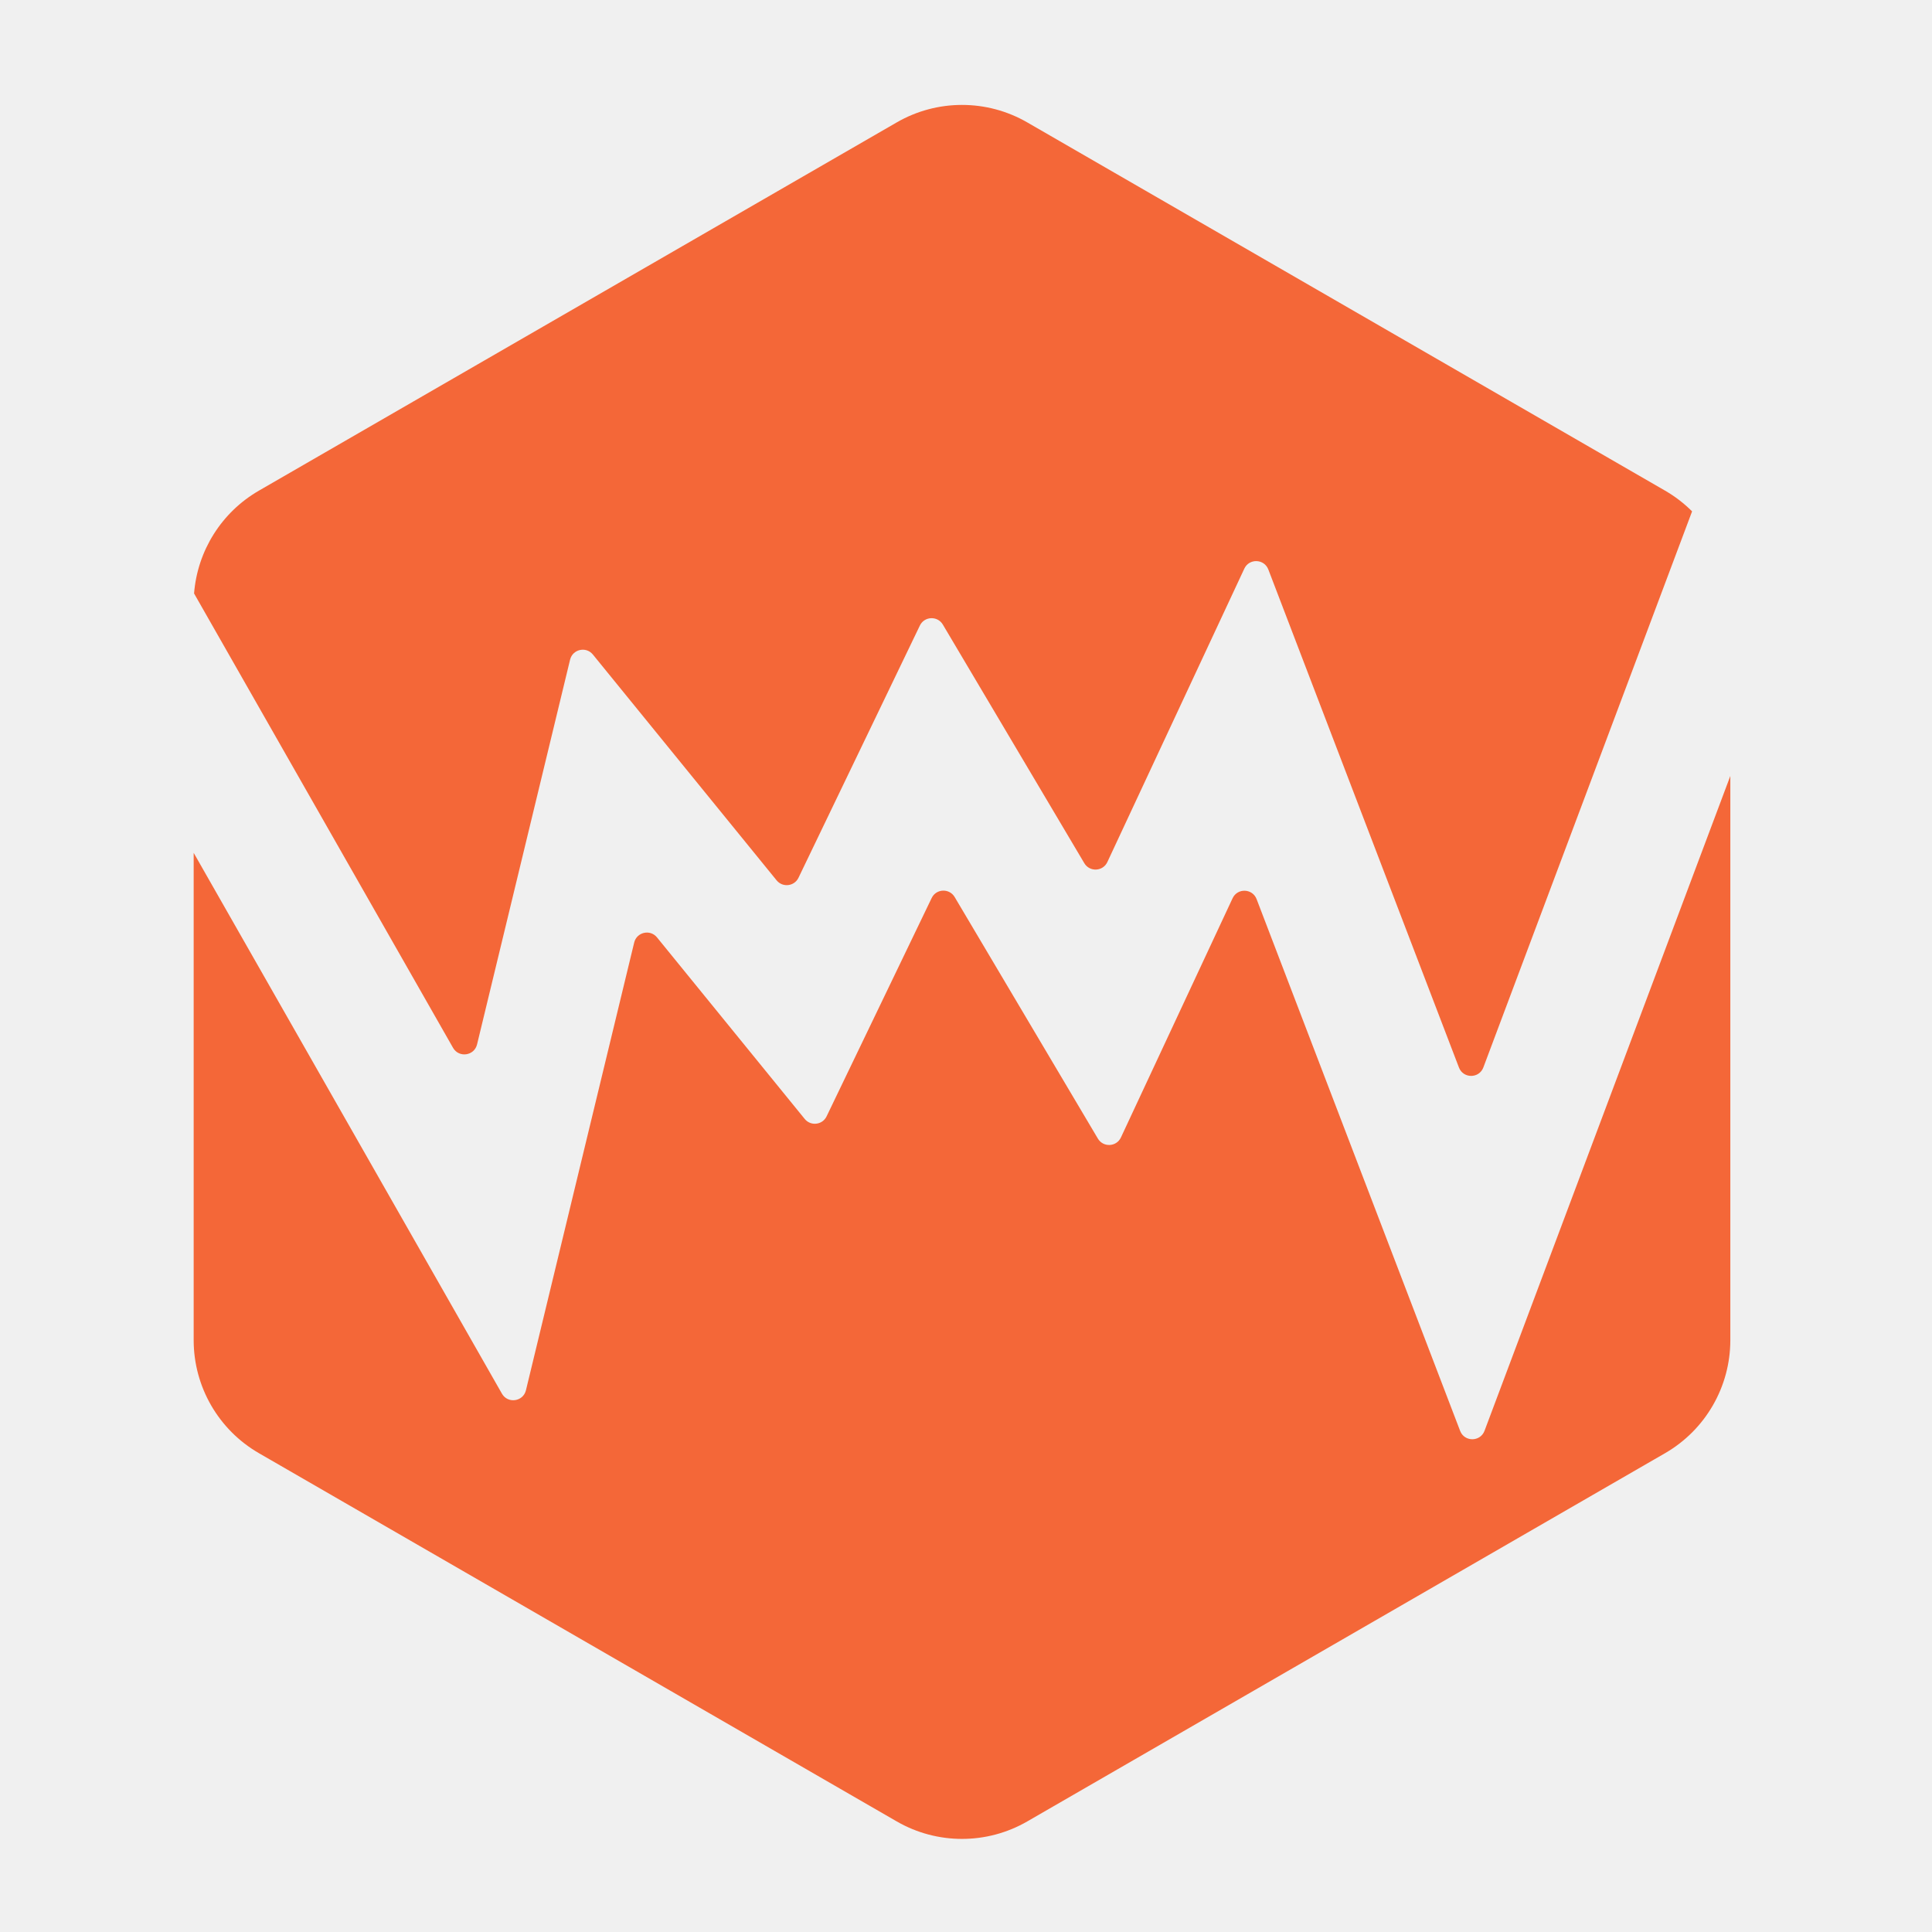
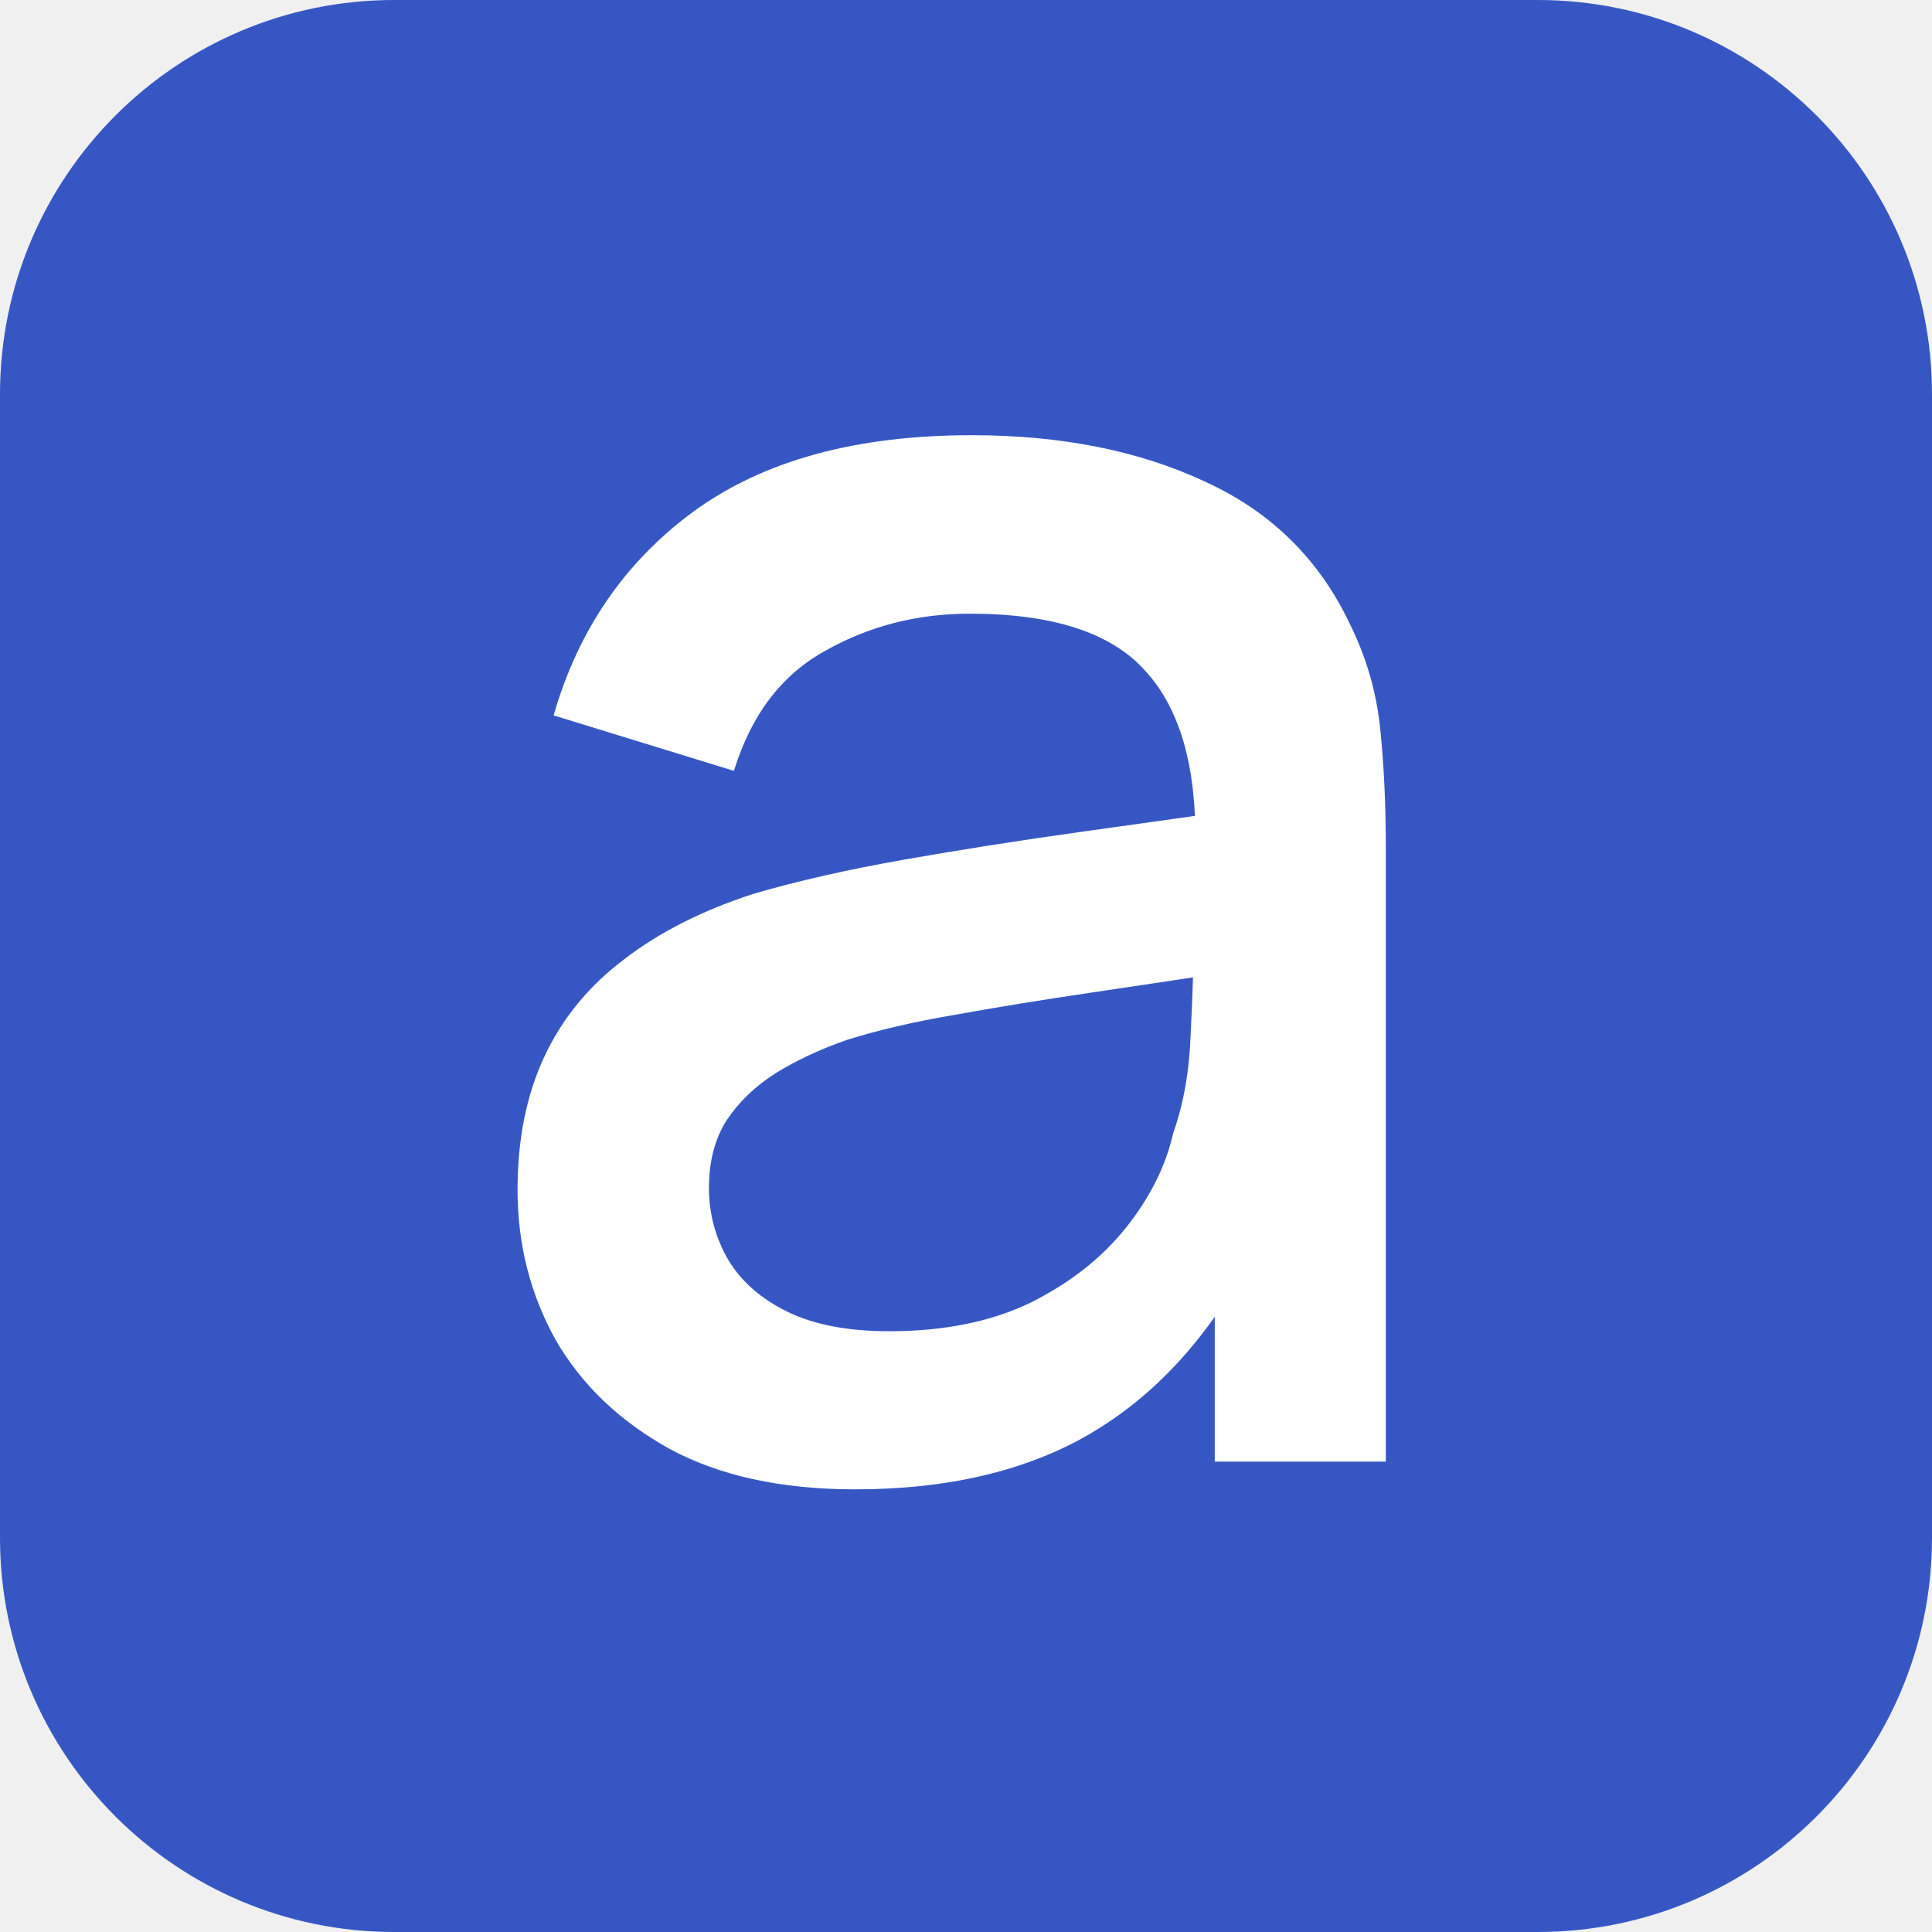
- <svg xmlns="http://www.w3.org/2000/svg" width="1000" height="1000" viewBox="0 0 1000 1000" fill="none">
-   <path d="M531.714 63.358C510.809 51.288 485.052 51.288 464.147 63.358L134.028 253.952C114.66 265.134 102.182 285.102 100.451 307.174L234.49 542.342C237.519 547.657 245.49 546.531 246.927 540.584L295.068 341.46C296.381 336.027 303.349 334.448 306.877 338.784L401.969 455.662C405.094 459.503 411.152 458.79 413.299 454.328L476.114 323.798C478.452 318.938 485.263 318.642 488.014 323.282L561.234 446.779C564.003 451.45 570.872 451.112 573.169 446.191L644.056 294.329C646.579 288.924 654.357 289.201 656.489 294.772L755.148 552.542C757.371 558.35 765.598 558.324 767.784 552.501L875.82 264.681C871.7 260.561 867.013 256.942 861.833 253.952L531.714 63.358Z" fill="#F46738" />
-   <path d="M895.616 401.628L768.39 740.57C766.205 746.393 757.977 746.42 755.754 740.611L650.414 465.383C648.282 459.812 640.504 459.535 637.981 464.94L580.191 588.743C577.894 593.663 571.026 594.002 568.256 589.331L494.128 464.301C491.377 459.662 484.566 459.957 482.227 464.817L427.843 577.828C425.696 582.289 419.638 583.003 416.514 579.162L340.06 485.193C336.532 480.857 329.565 482.436 328.251 487.869L272.23 719.592C270.792 725.539 262.822 726.665 259.792 721.35L100.244 441.426V693.655C100.244 717.794 113.123 740.1 134.028 752.17L464.147 942.764C485.052 954.834 510.809 954.834 531.714 942.764L861.833 752.17C882.738 740.1 895.616 717.794 895.616 693.655V401.628Z" fill="#F46738" />
+ <svg xmlns="http://www.w3.org/2000/svg" width="100" height="100" viewBox="0 0 100 100" fill="none">
+   <g clip-path="url(#clip0_2164_1515)">
+     <mask id="mask0_2164_1515" style="mask-type:luminance" maskUnits="userSpaceOnUse" x="0" y="0" width="100" height="100">
+       <path d="M79.592 0H20.408C9.137 0 0 9.137 0 20.408V79.592C0 90.863 9.137 100 20.408 100H79.592C90.863 100 100 90.863 100 79.592V20.408C100 9.137 90.863 0 79.592 0Z" fill="white" />
+     </mask>
+     <g mask="url(#mask0_2164_1515)">
+       <path d="M100 -29.082H0V129.082H100V-29.082Z" fill="#3657C3" />
+       <path d="M44.258 77.088C40.429 77.088 37.222 76.386 34.638 74.982C32.053 73.546 30.091 71.664 28.75 69.335C27.442 66.974 26.788 64.389 26.788 61.581C26.788 58.965 27.251 56.667 28.176 54.689C29.102 52.711 30.474 51.036 32.292 49.664C34.111 48.26 36.344 47.127 38.993 46.266C41.29 45.595 43.891 45.005 46.794 44.495C49.698 43.984 52.745 43.505 55.936 43.059C59.158 42.612 62.349 42.165 65.508 41.719L61.87 43.729C61.934 39.677 61.073 36.677 59.286 34.731C57.531 32.753 54.5 31.764 50.192 31.764C47.48 31.764 44.991 32.402 42.726 33.678C40.461 34.922 38.881 36.996 37.988 39.9L28.655 37.028C29.931 32.593 32.356 29.067 35.93 26.451C39.535 23.834 44.321 22.526 50.288 22.526C54.915 22.526 58.935 23.324 62.349 24.919C65.795 26.483 68.316 28.971 69.911 32.386C70.741 34.077 71.251 35.864 71.443 37.746C71.634 39.629 71.73 41.655 71.73 43.825V75.652H62.876V63.831L64.599 65.362C62.461 69.319 59.733 72.27 56.414 74.216C53.128 76.131 49.076 77.088 44.258 77.088ZM46.028 68.904C48.868 68.904 51.309 68.409 53.351 67.42C55.393 66.399 57.036 65.107 58.281 63.543C59.525 61.98 60.339 60.353 60.722 58.662C61.264 57.13 61.567 55.407 61.631 53.493C61.727 51.578 61.775 50.047 61.775 48.898L65.029 50.094C61.87 50.573 58.999 51.004 56.414 51.387C53.83 51.77 51.484 52.153 49.379 52.535C47.305 52.886 45.454 53.317 43.827 53.828C42.455 54.306 41.226 54.881 40.142 55.551C39.089 56.221 38.243 57.034 37.605 57.992C36.999 58.949 36.695 60.113 36.695 61.485C36.695 62.825 37.031 64.07 37.7 65.219C38.371 66.335 39.392 67.229 40.764 67.899C42.136 68.569 43.891 68.904 46.028 68.904Z" fill="white" />
+     </g>
+   </g>
+   <defs>
+     <clipPath id="clip0_2164_1515">
+       <rect width="100" height="100" rx="12" fill="white" />
+     </clipPath>
+   </defs>
</svg>
